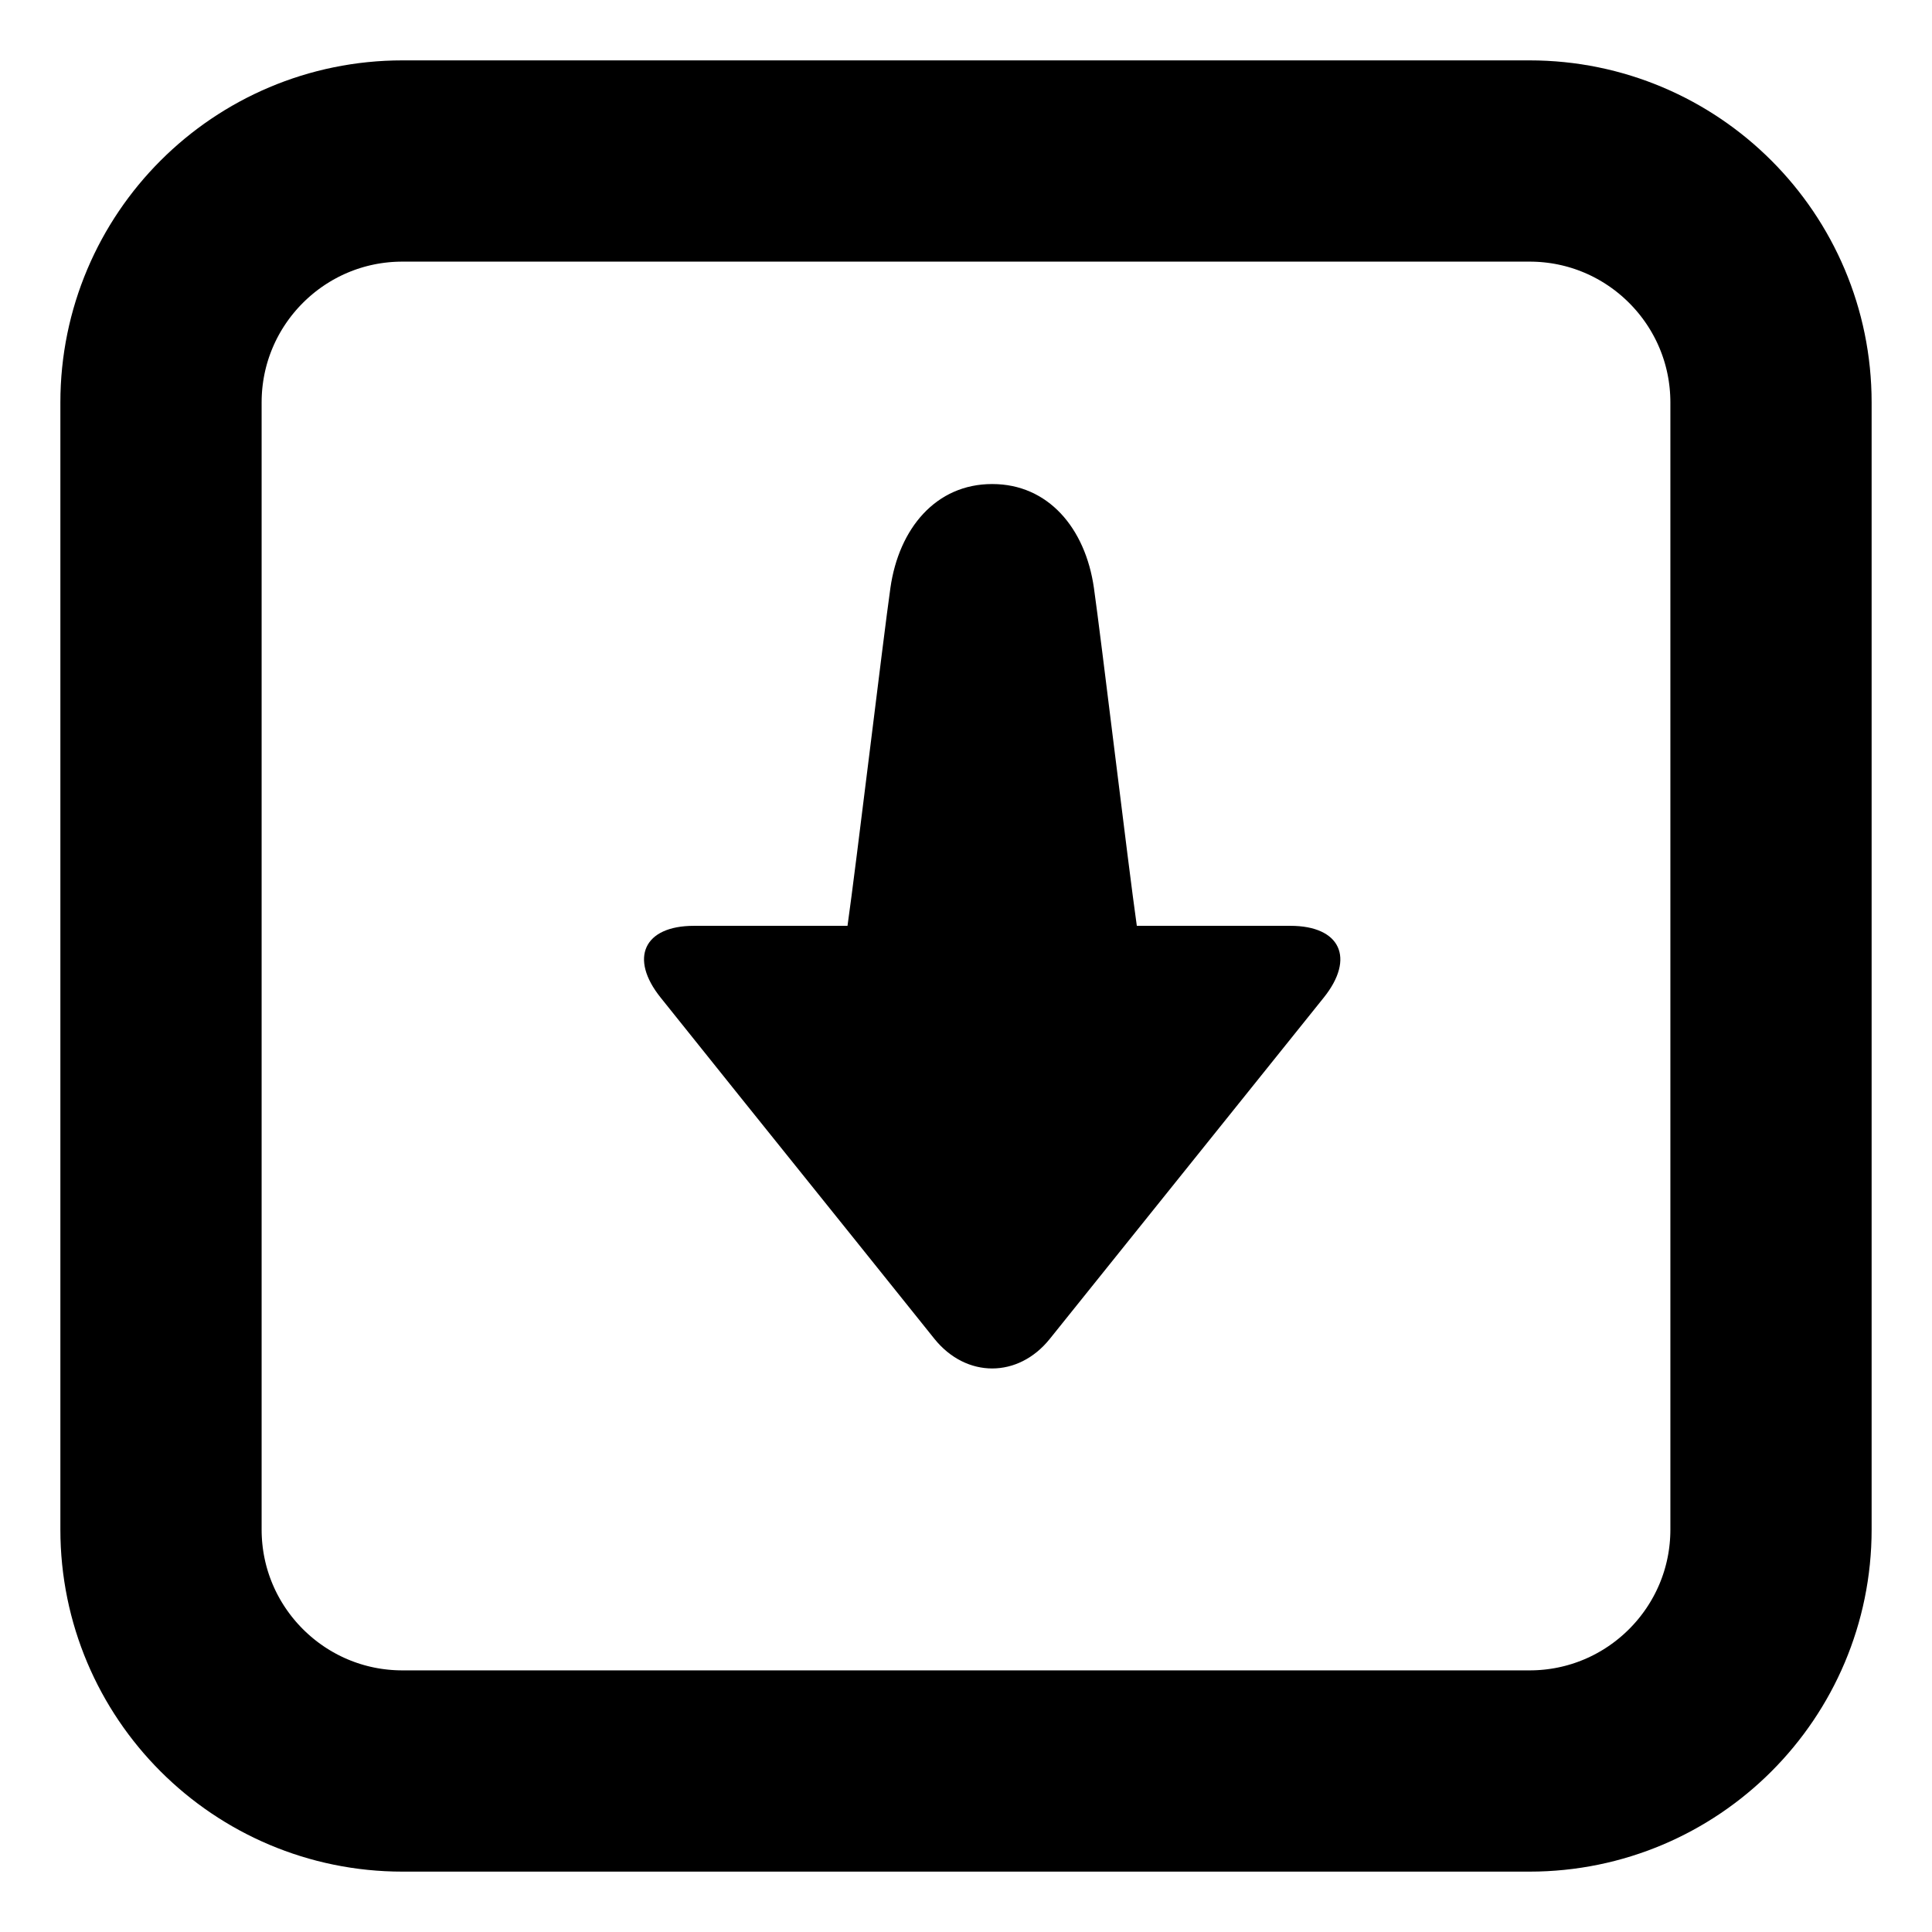
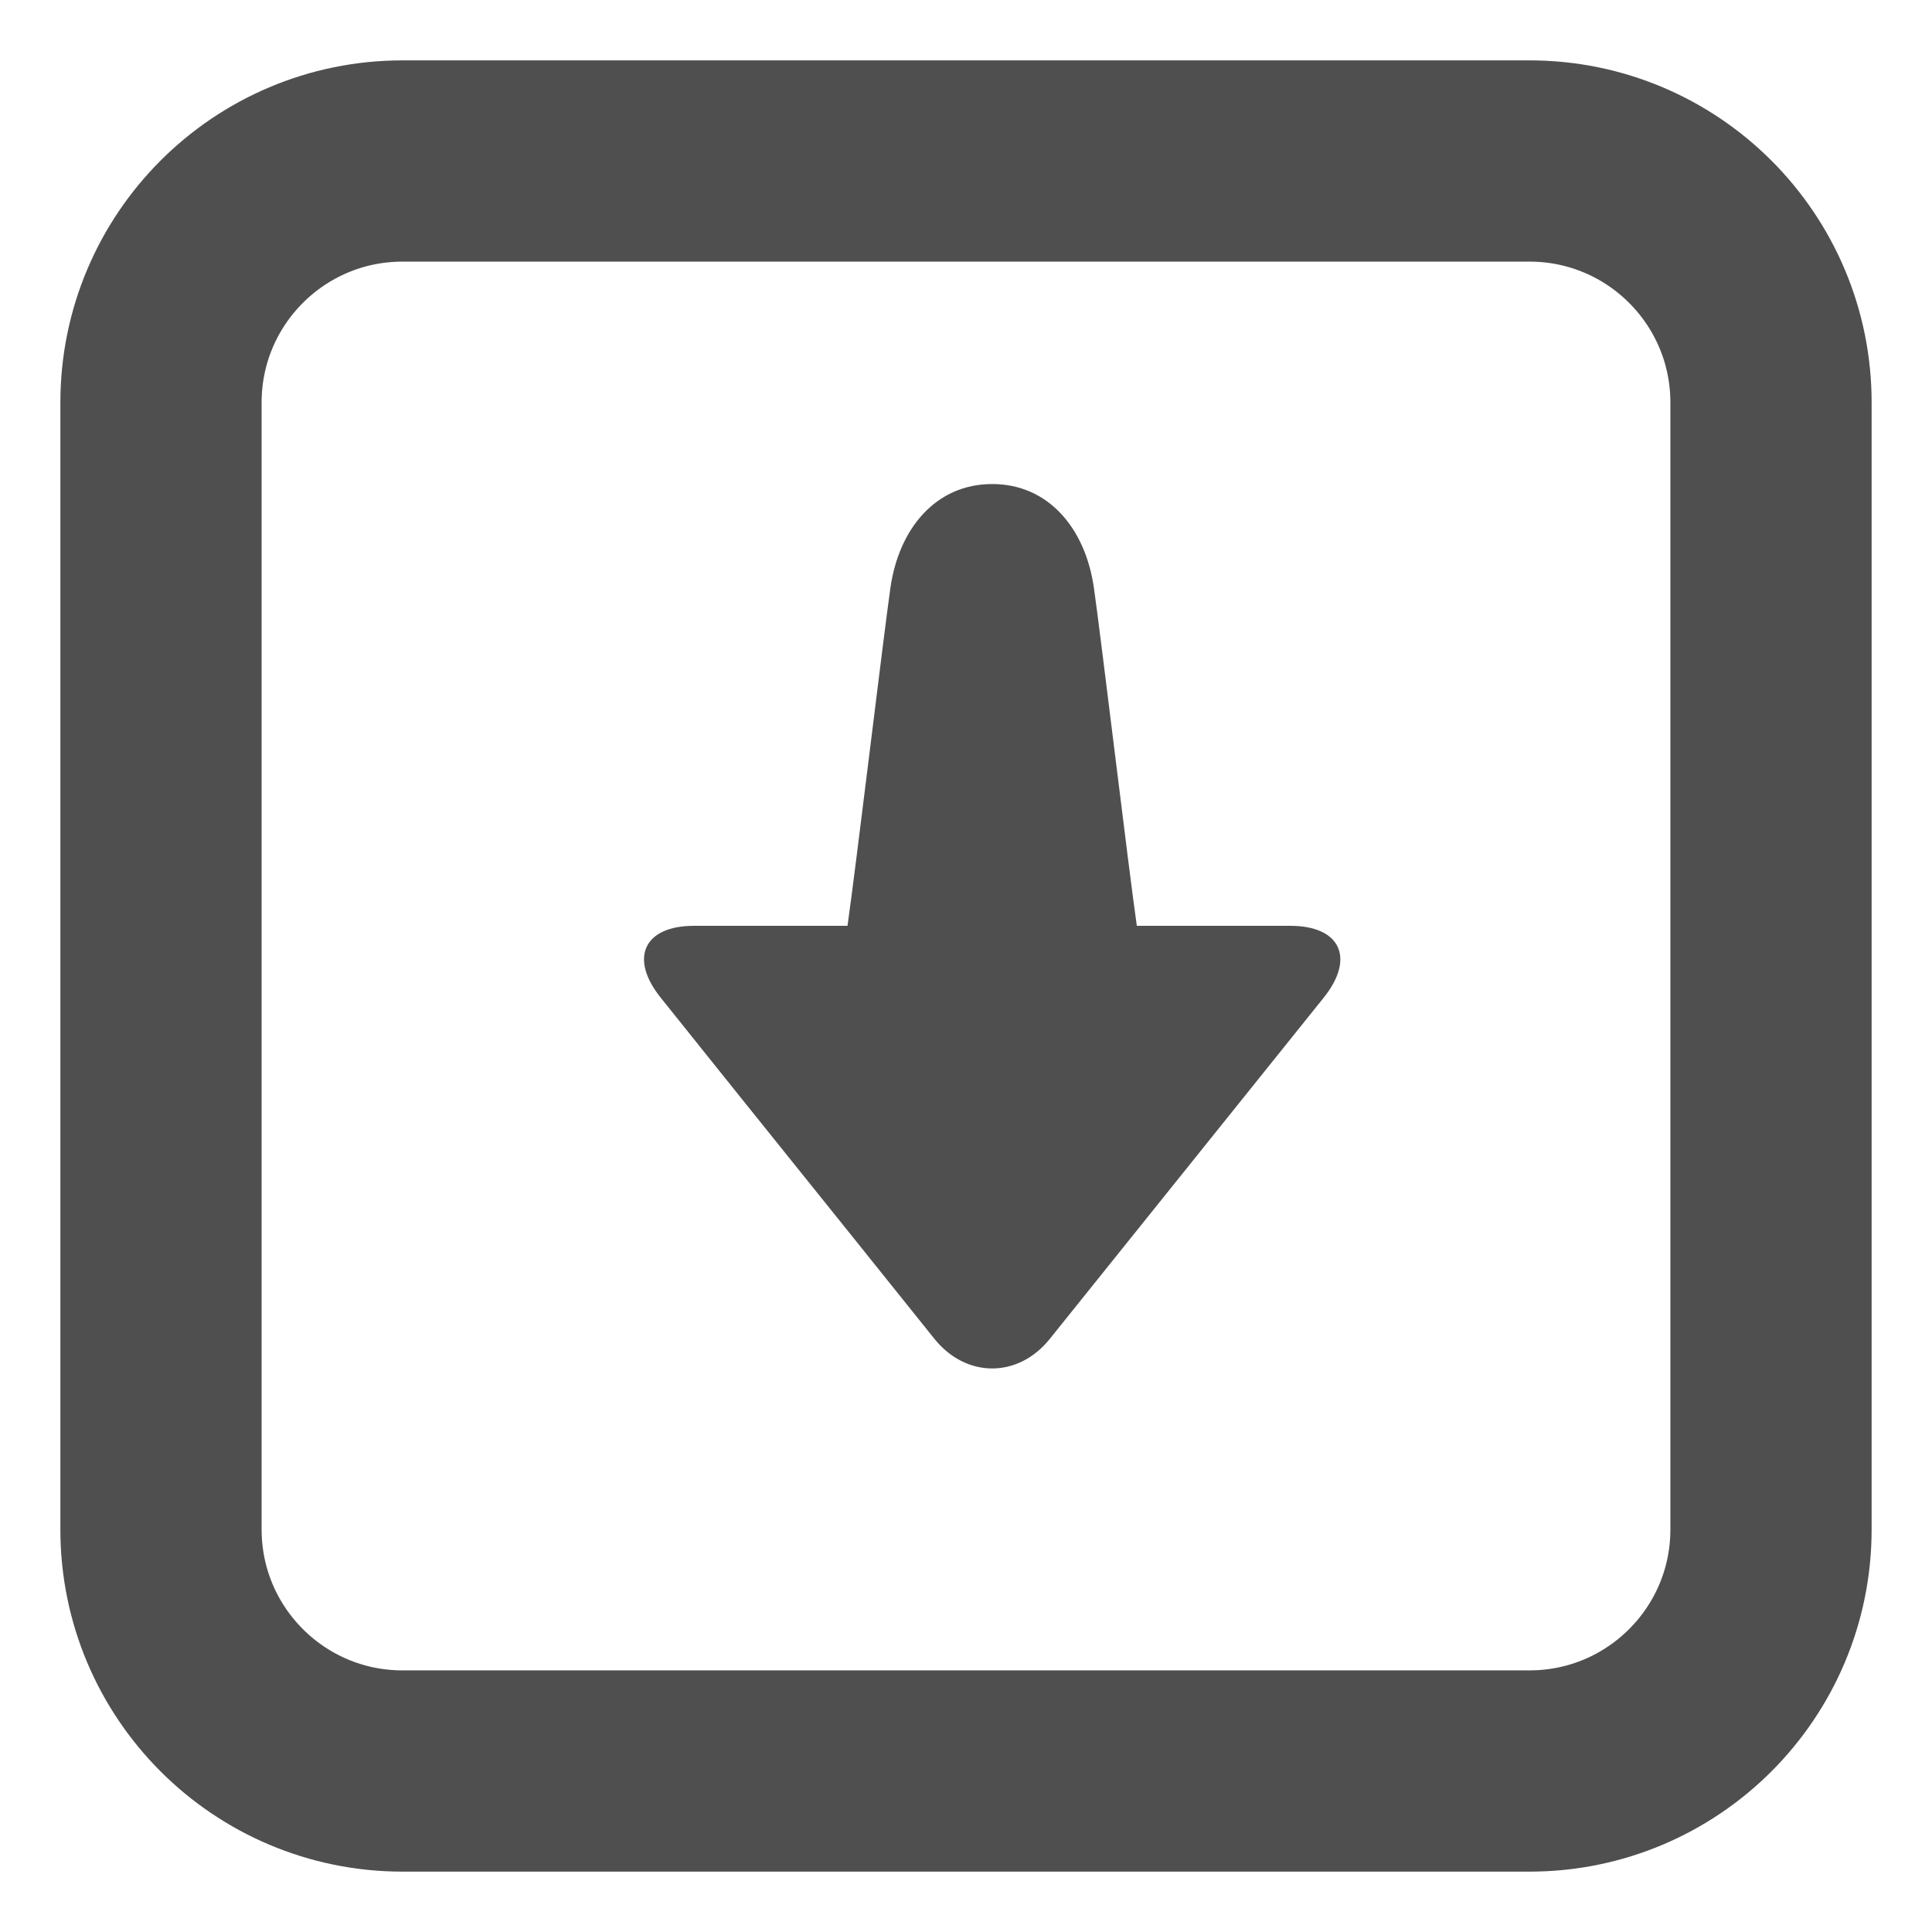
<svg xmlns="http://www.w3.org/2000/svg" viewBox="0 0 24 24" width="24px" height="24px" focusable="false" aria-hidden="false" aria-labelledby="cd1e4177e82a60eb" role="img">
  <g transform="translate(2 2) rotate(270 10 10)" fill="none" fill-rule="evenodd">
-     <path d="M5.368 11.041l1.227.985 1.785 1.433 1.226.984c.491.395.893.208.893-.413v-1.908c.743-.106 3.574-.444 4.198-.533.742-.106 1.29-.568 1.29-1.262v-.003c0-.695-.548-1.157-1.29-1.263-.624-.089-3.455-.427-4.198-.533V6.62c0-.621-.401-.807-.892-.413L8.38 7.19 6.595 8.624l-1.227.984c-.49.395-.49 1.04 0 1.433" fill="currentColor" fill-rule="nonzero" />
-     <rect stroke="currentColor" stroke-width="2.5" width="20" height="20" rx="3" />
+     <path d="M5.368 11.041l1.227.985 1.785 1.433 1.226.984c.491.395.893.208.893-.413v-1.908c.743-.106 3.574-.444 4.198-.533.742-.106 1.29-.568 1.29-1.262v-.003c0-.695-.548-1.157-1.29-1.263-.624-.089-3.455-.427-4.198-.533V6.62c0-.621-.401-.807-.892-.413L8.38 7.19 6.595 8.624l-1.227.984c-.49.395-.49 1.04 0 1.433" fill="#4F4F4F" />
+     <rect stroke="#4F4F4F" stroke-width="2.5" width="20" height="20" rx="3" />
  </g>
</svg>
